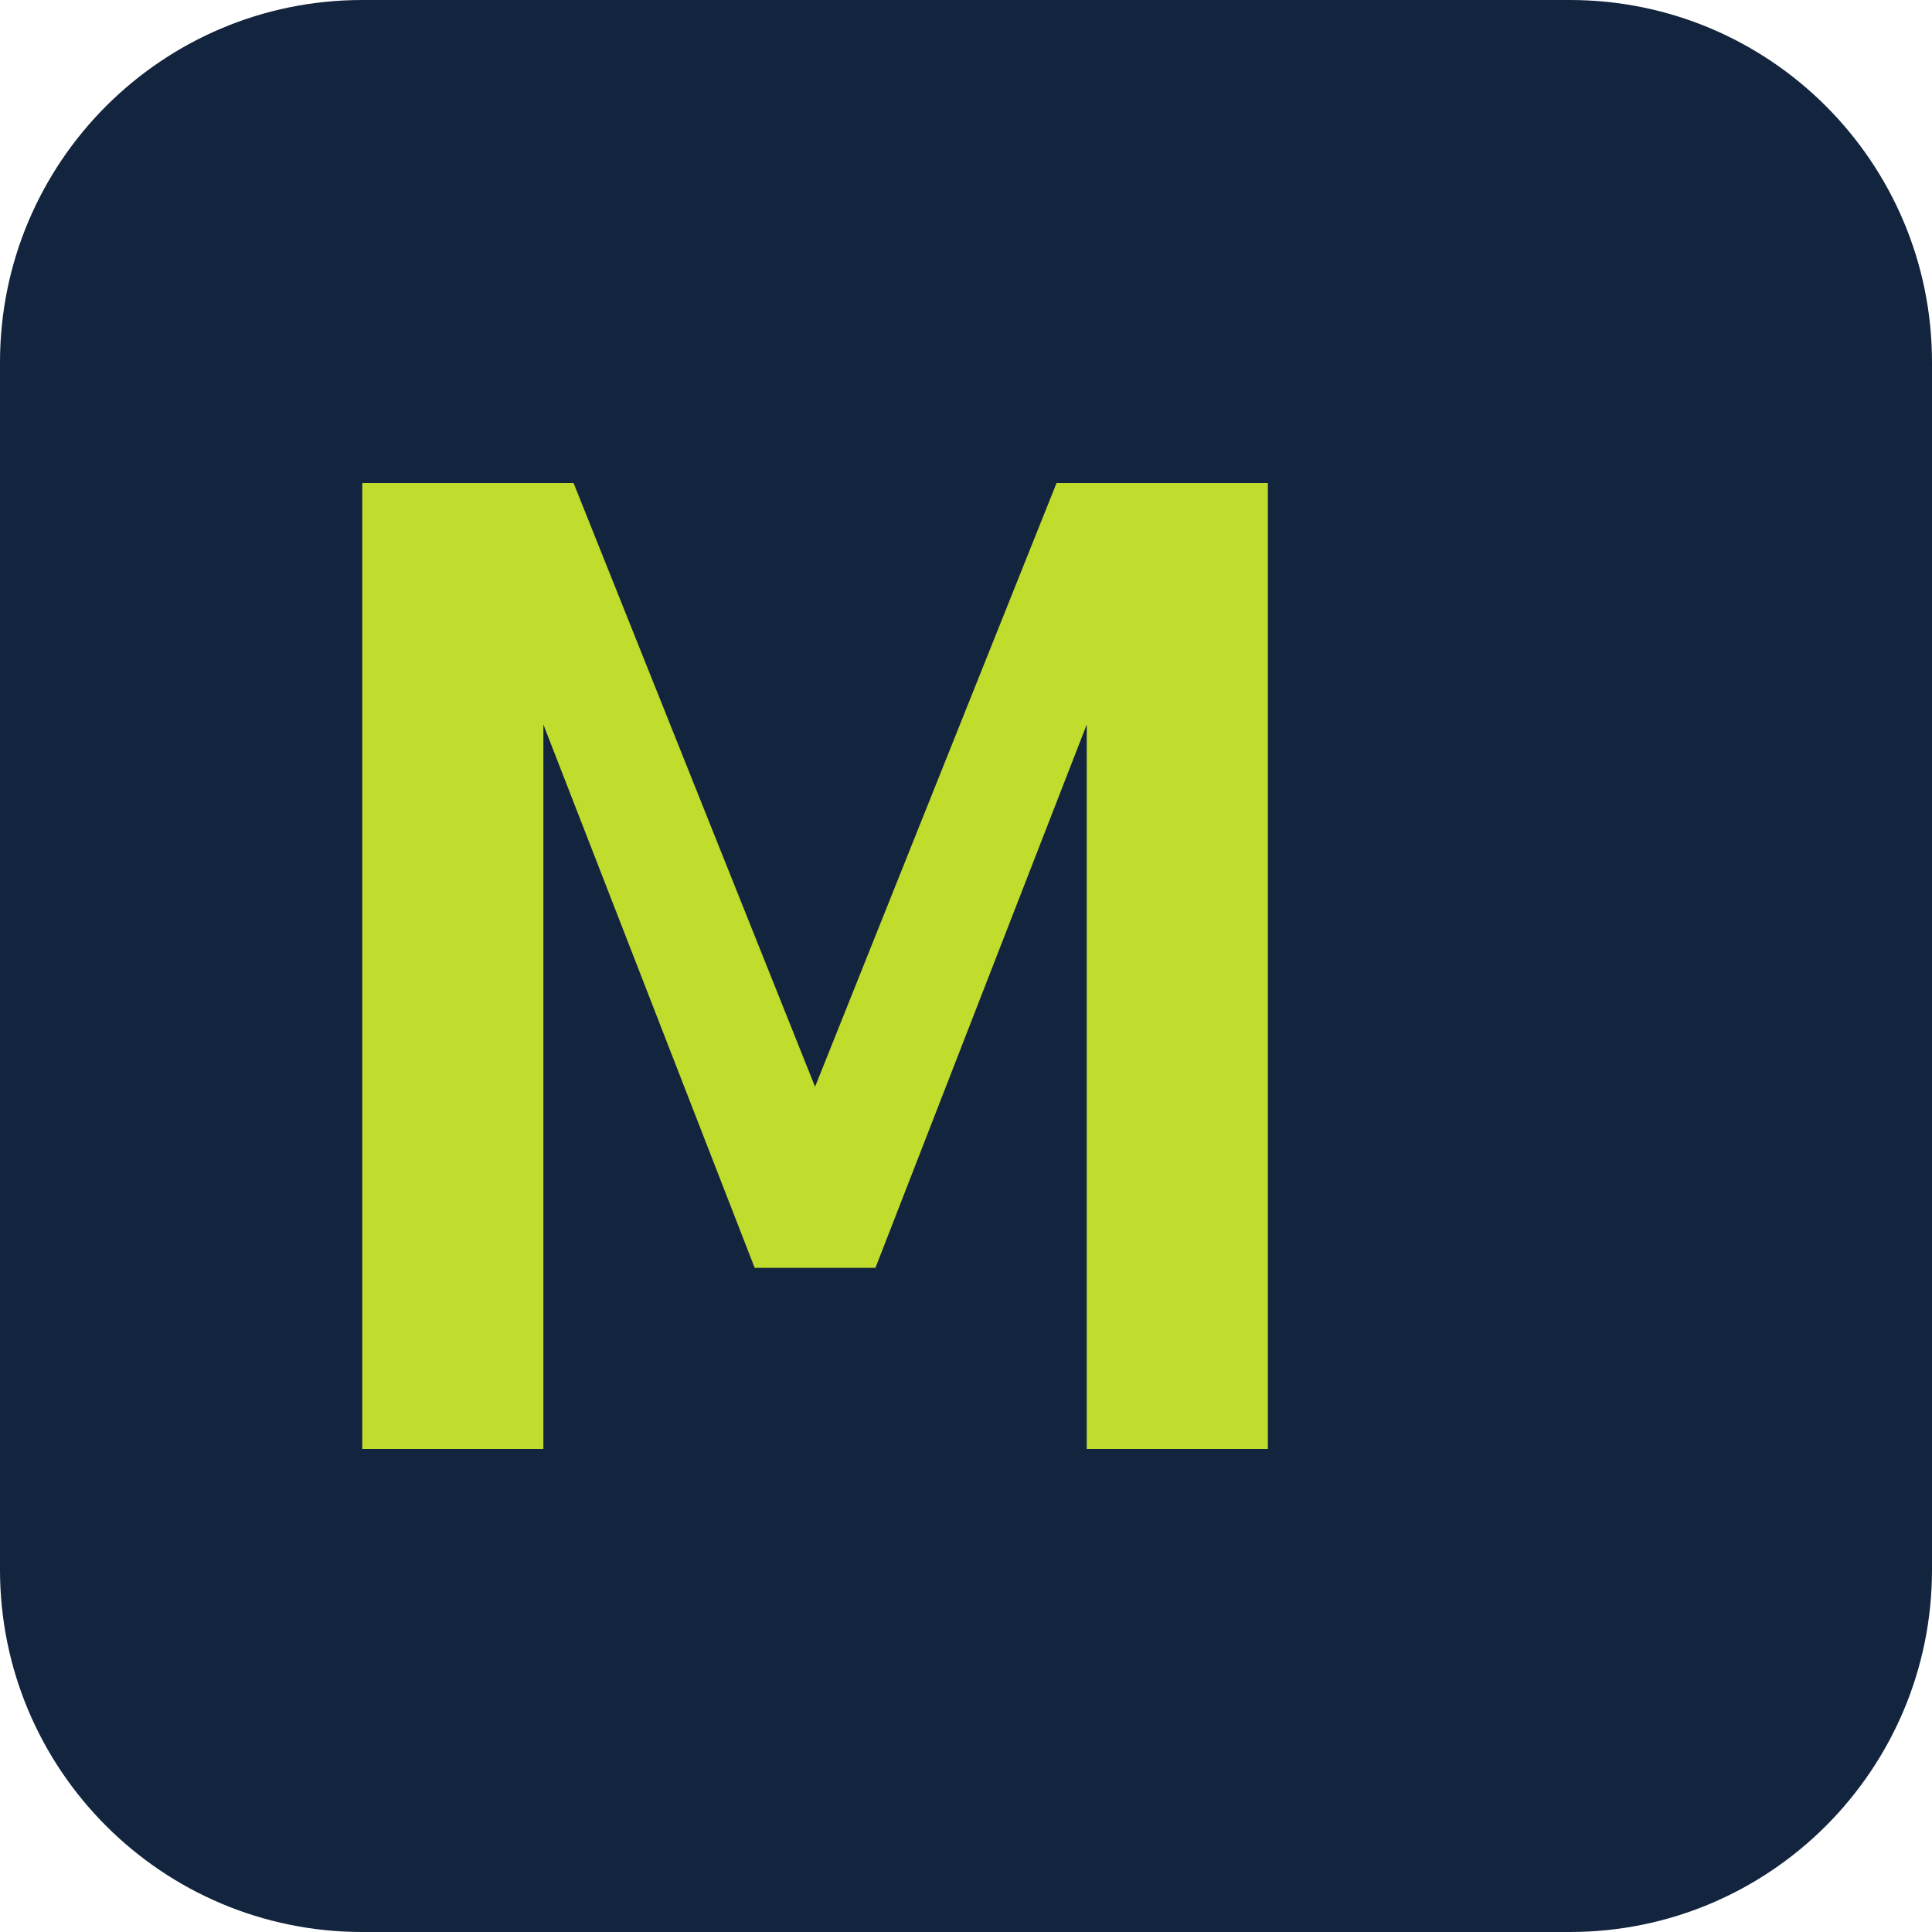
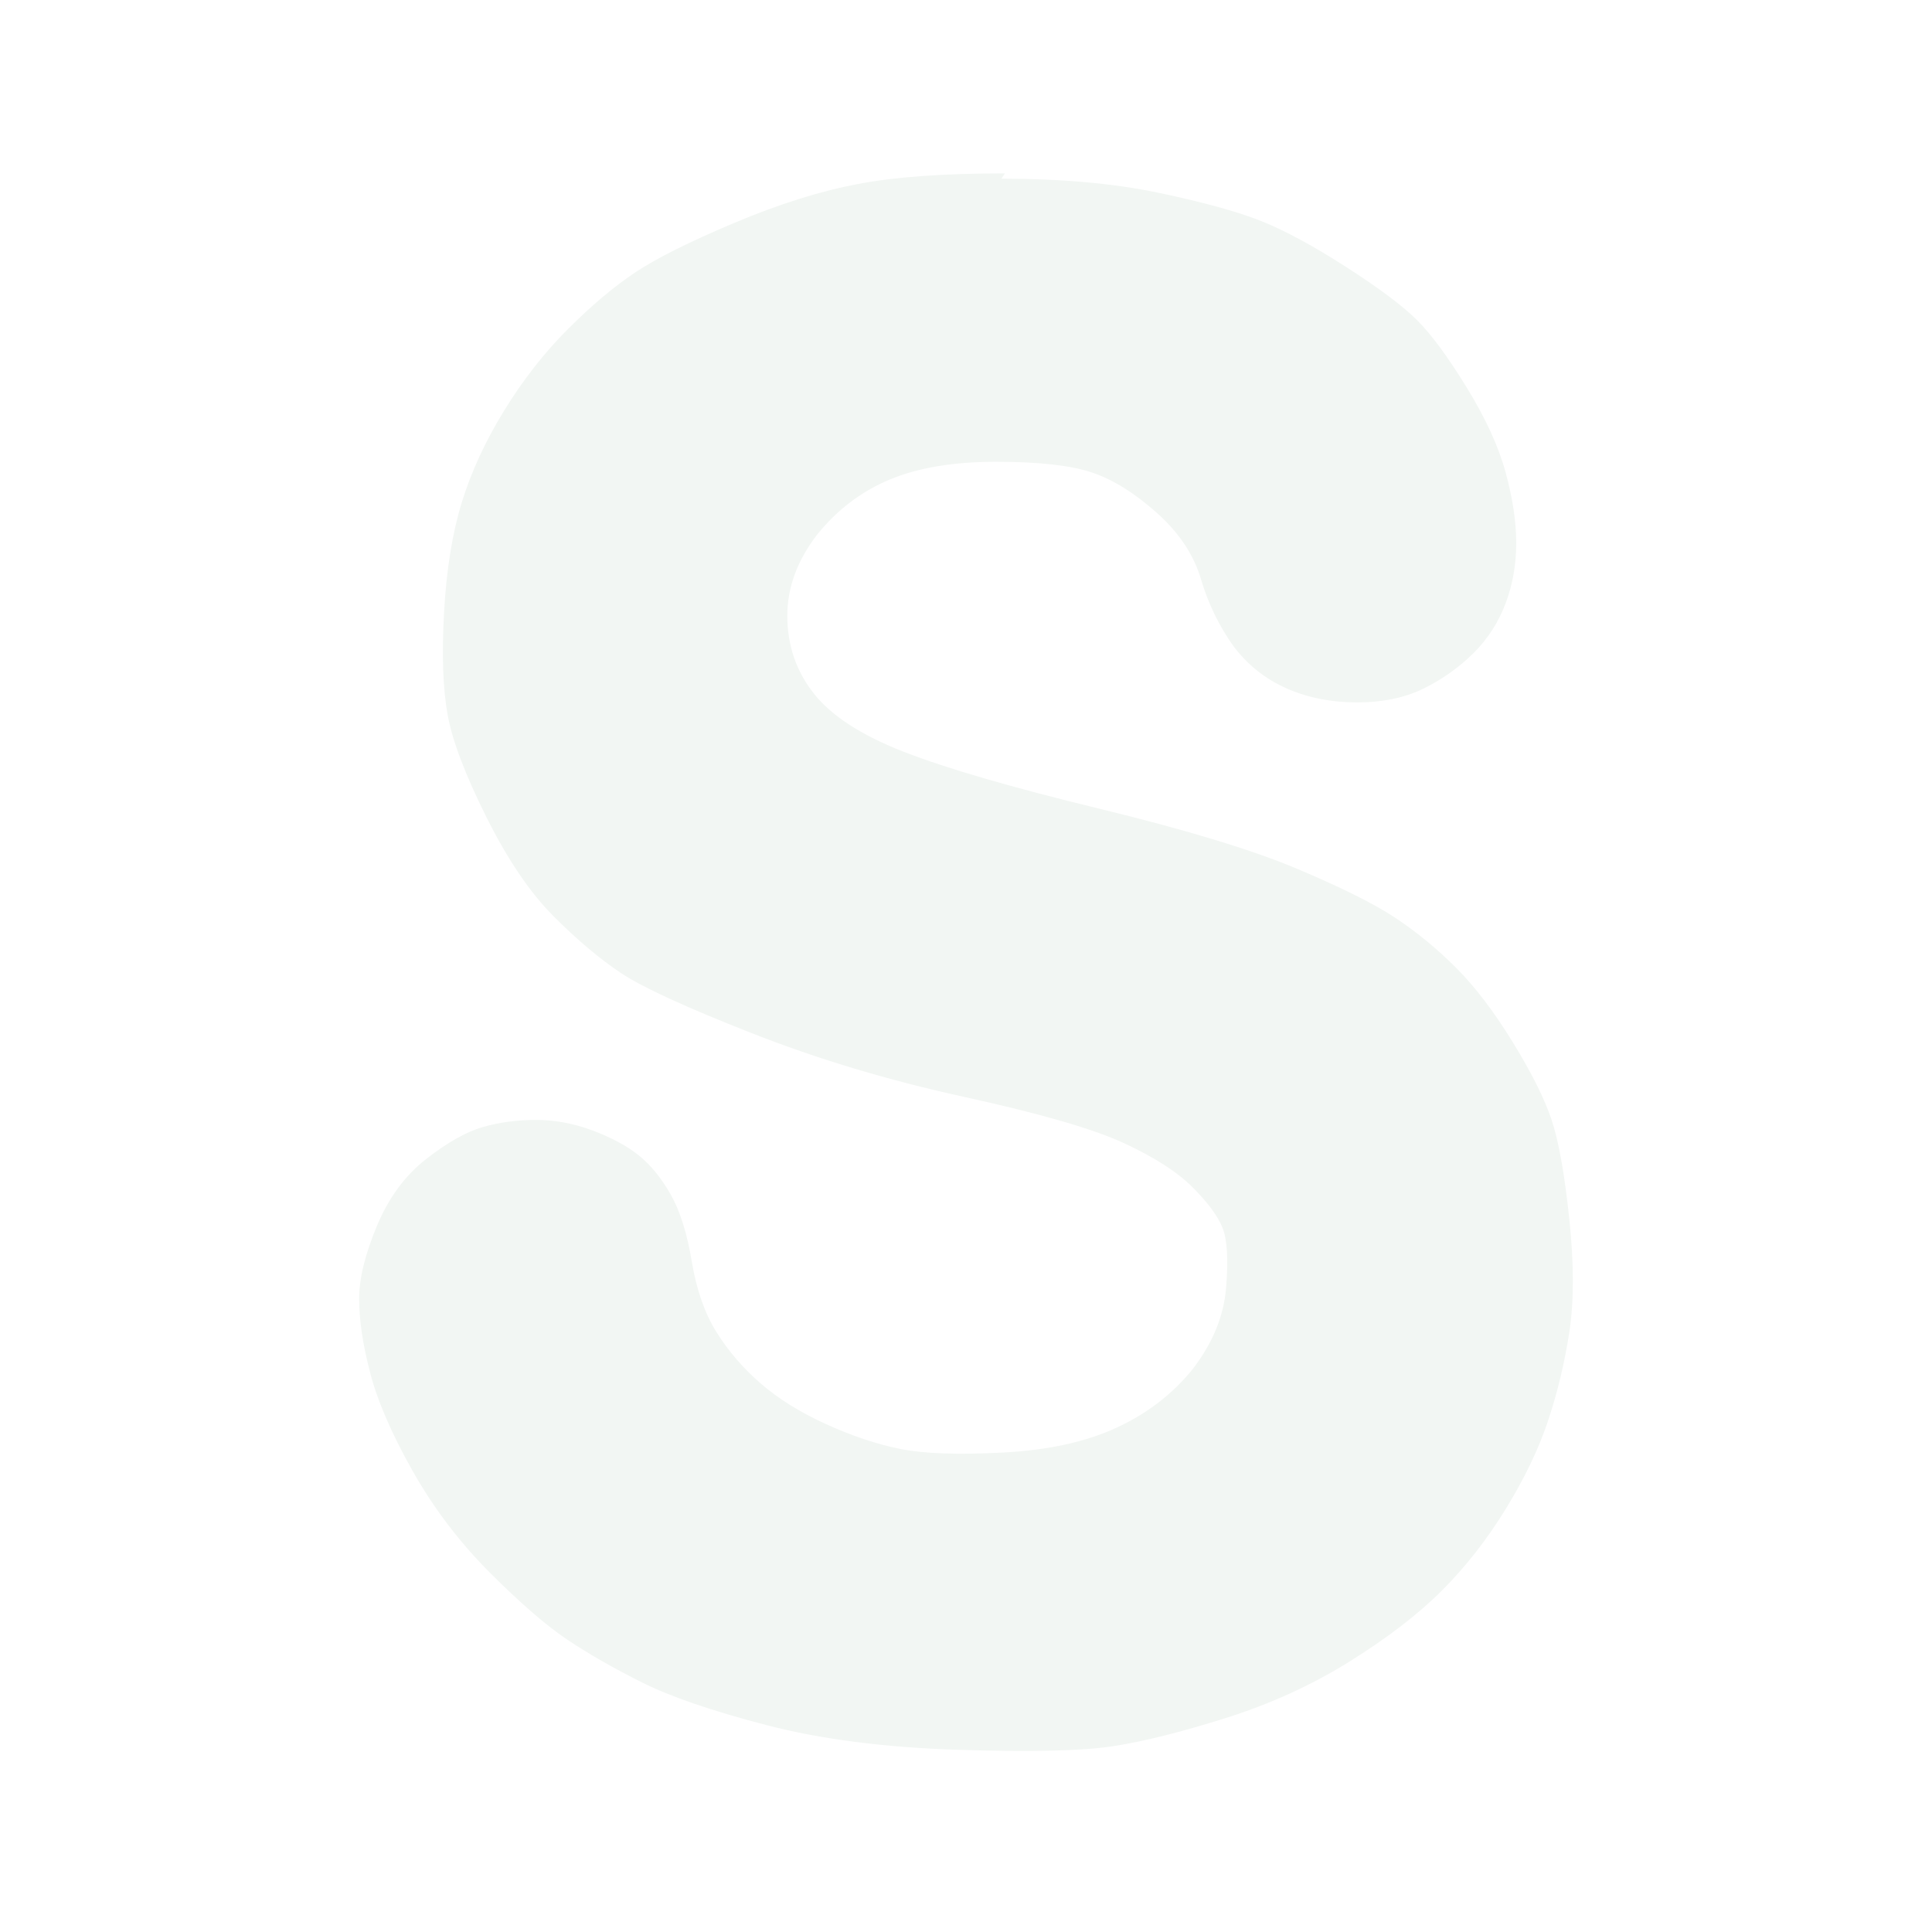
- <svg xmlns="http://www.w3.org/2000/svg" width="32" height="32" viewBox="0 0 32 32" fill="none">
-   <rect width="32" height="32" rx="6" fill="#13243E" />
-   <path d="M6 24V8H9.5L13.5 18L17.5 8H21V24H18V12L14.5 21H12.5L9 12V24H6Z" fill="#C0DC2D" />
+ <svg xmlns="http://www.w3.org/2000/svg" viewBox="-50 -24.5 273 273">
+   <path d="M92 0q-13 0 -20.75 1.5 -8 1.5 -17.5 5.5 -9.5 4 -14 7 -4.5 3 -9.5 8 -5 5 -9 11.5 -4 6.5 -6 13 -2 6.5 -2.5 15.5 -.5 9 .5 14.5 1 5.5 5.5 14.5 4.5 9 9.5 14 5 5 9.5 8 4.5 3 18.5 8.5 14 5.5 30 9 16 3.5 22.5 6.5 6.5 3 9.75 6.25 3.25 3.25 4.25 5.75 1 2.5 .5 8.5 -.5 6 -4.75 11.5 -4.25 5.25 -10.75 8.25 -6.5 3 -16 3.5 -9.5 .5 -14.5 -.5 -5 -1 -10.5 -3.5 -5.5 -2.5 -9.25 -5.75 -3.75 -3.25 -6.25 -7.25 -2.5 -4 -3.5 -10 -1 -6 -3 -9.5 -2 -3.5 -4.5 -5.5 -2.5 -2 -6.5 -3.5 -4 -1.5 -8 -1.5 -4 0 -7.5 1 -3.5 1 -8 4.5 -4.5 3.5 -7 9.5 -2.5 6 -2.5 10.25 0 4.5 1.5 10.25 1.5 6 6 14 4.5 8 11 14.5 6.5 6.5 11 9.5 4.5 3 10.5 6 6 3 17.5 6 11.5 3 27 3.5 15.5 .5 22 -.5 6.5 -1 16 -4 9.5 -3 17.5 -8 8 -5 13 -10 5 -5 9 -11.5 4 -6.5 6 -12.5 2 -6 3 -12.5 1 -6.5 0 -16 -1 -9.5 -2.5 -14 -1.5 -4.5 -5.5 -11 -4 -6.5 -8 -10.5 -4 -4 -8.5 -7 -4.5 -3 -14 -7 -9.5 -4 -28 -8.5 -18.5 -4.5 -27.5 -8 -9 -3.5 -12.75 -8.25 -3.75 -4.75 -3.75 -11 0 -6 4.25 -11.5 4.25 -5.25 10.25 -7.75 6 -2.5 15 -2.5 9 0 13.5 1.5 4.5 1.5 9.25 5.75 4.75 4.25 6.25 9.5 1.5 5 4.5 9.25 3 4 7.5 6 4.5 2 10 2 5.5 0 9.5 -2 4 -2 7 -5 3 -3 4.5 -7 1.5 -4 1.5 -8.5 0 -4.5 -1.5 -10 -1.5 -5.5 -5.5 -12 -4 -6.5 -7 -9.5 -3 -3 -10 -7.5 -7 -4.5 -12 -6.5 -5 -2 -14.5 -4 -9.5 -2 -22.25 -2z" fill="#F2F6F3" />
</svg>
